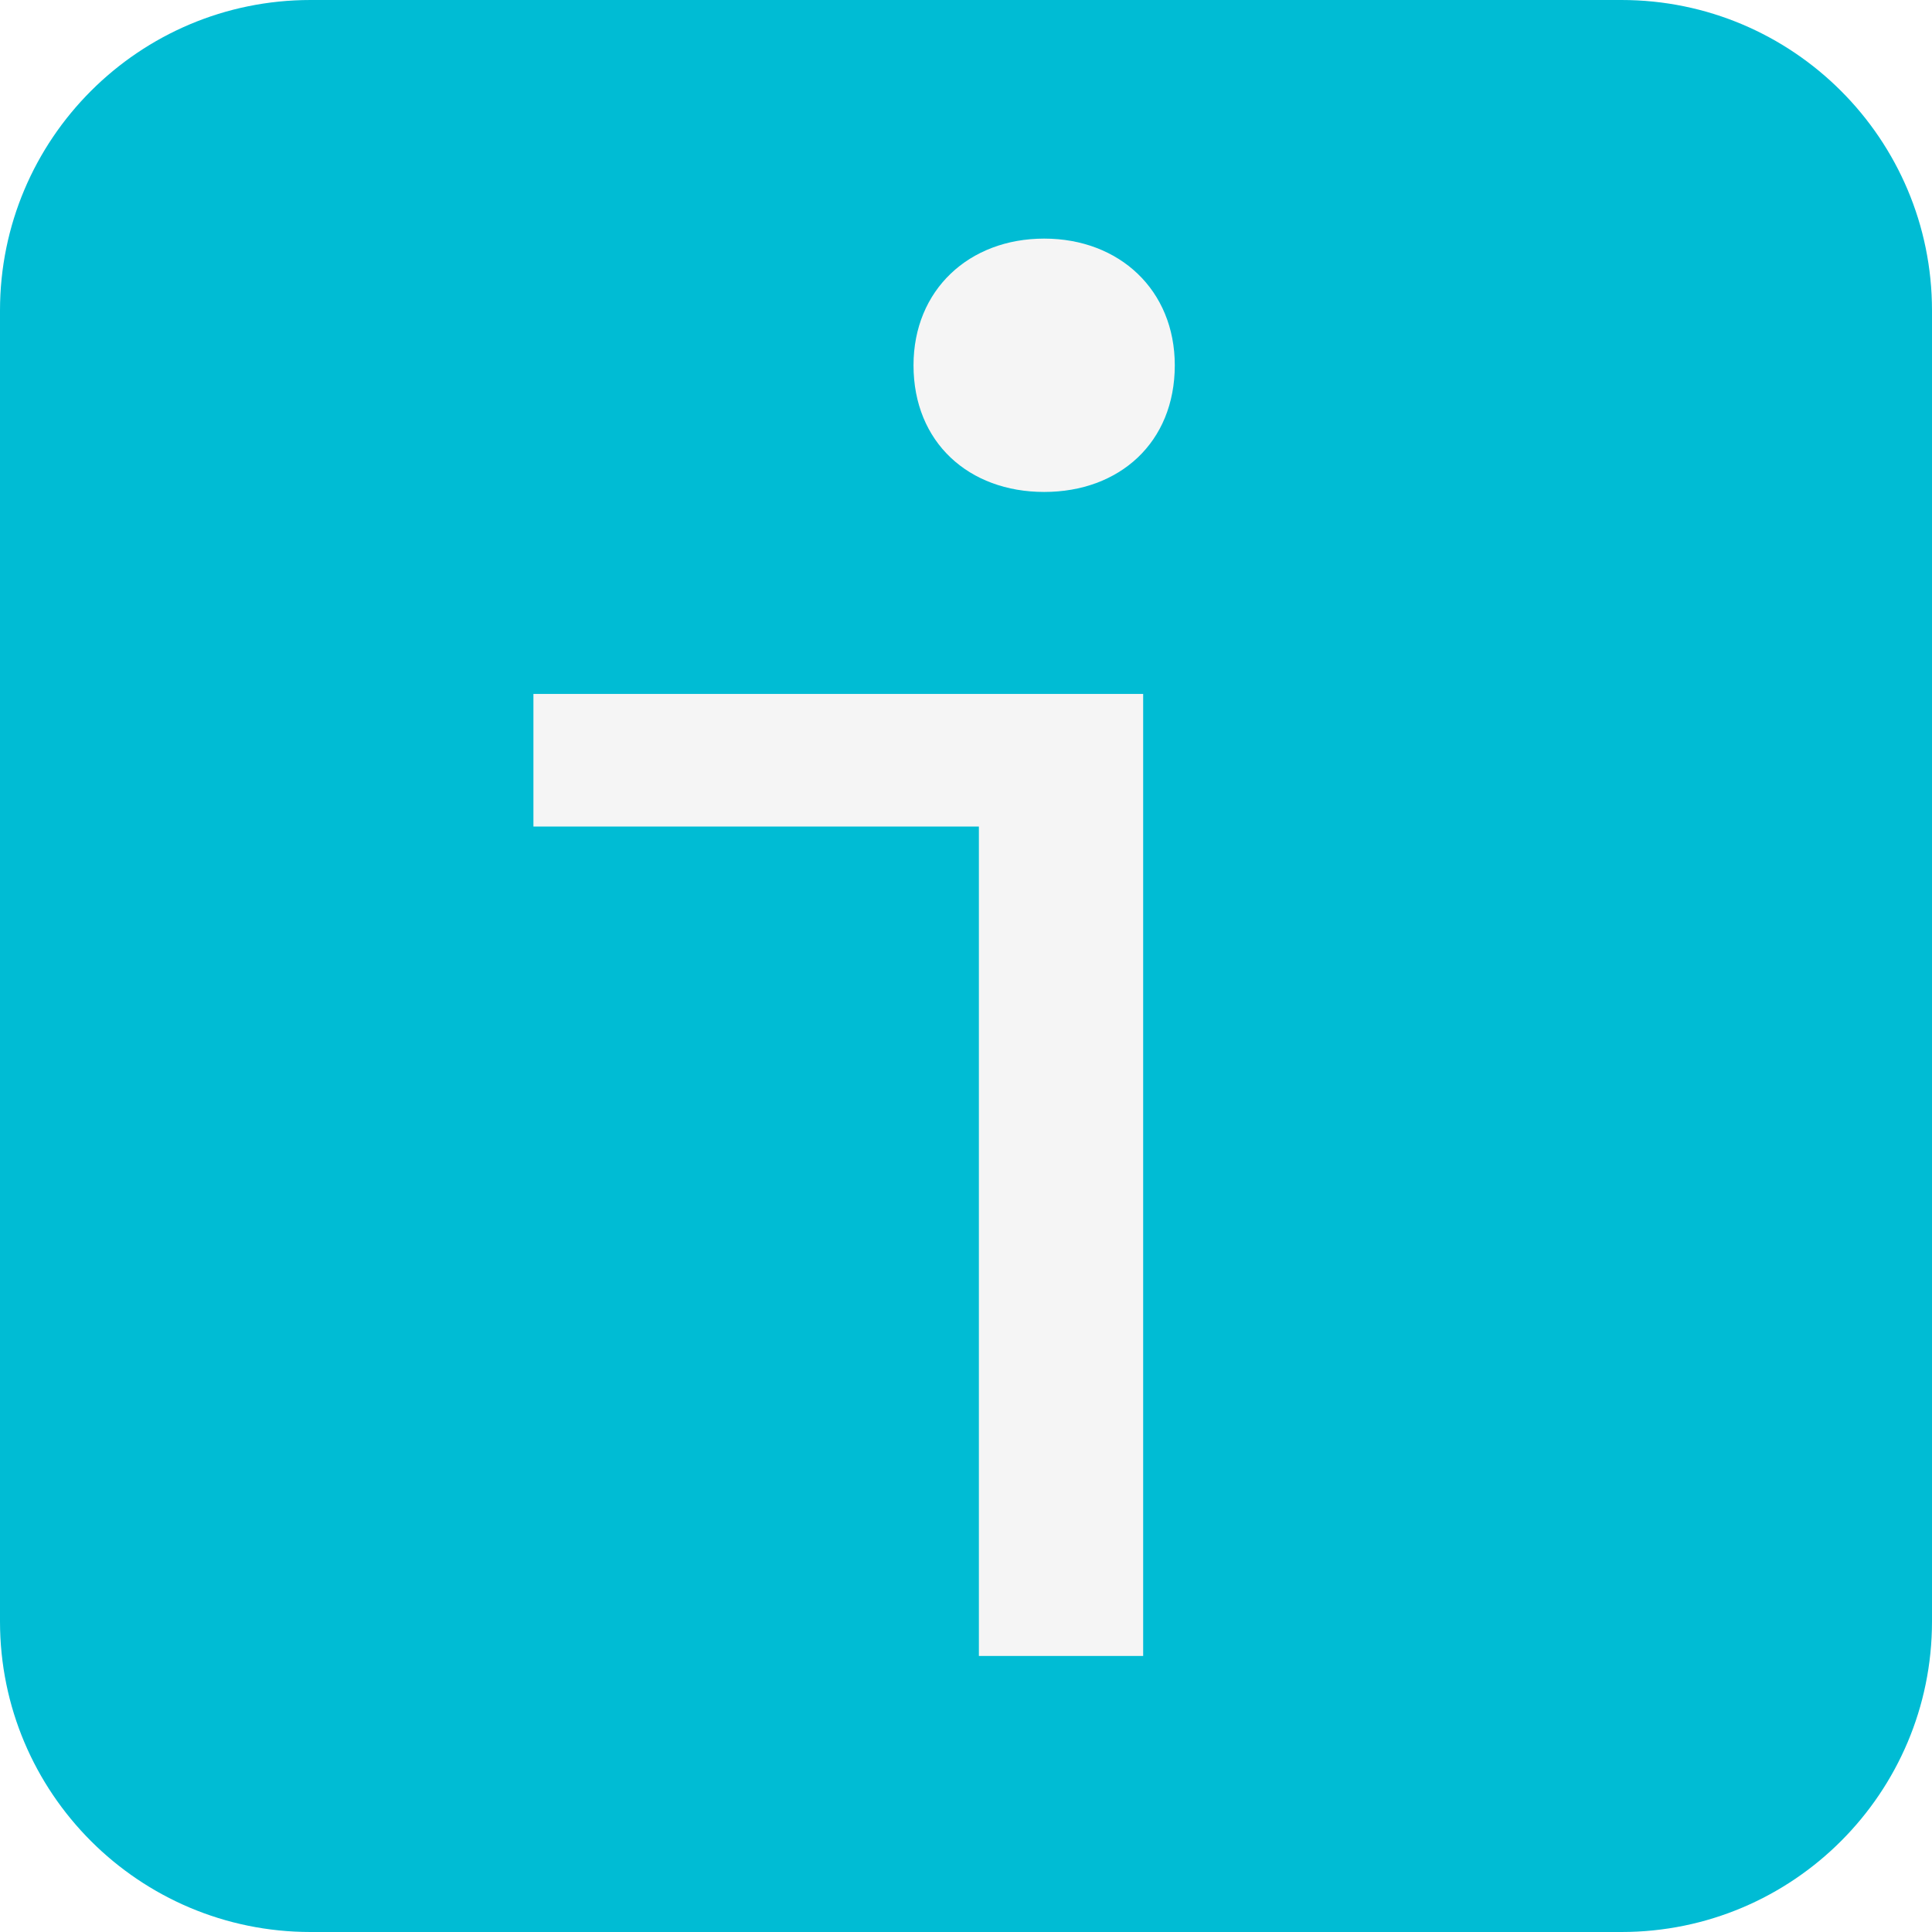
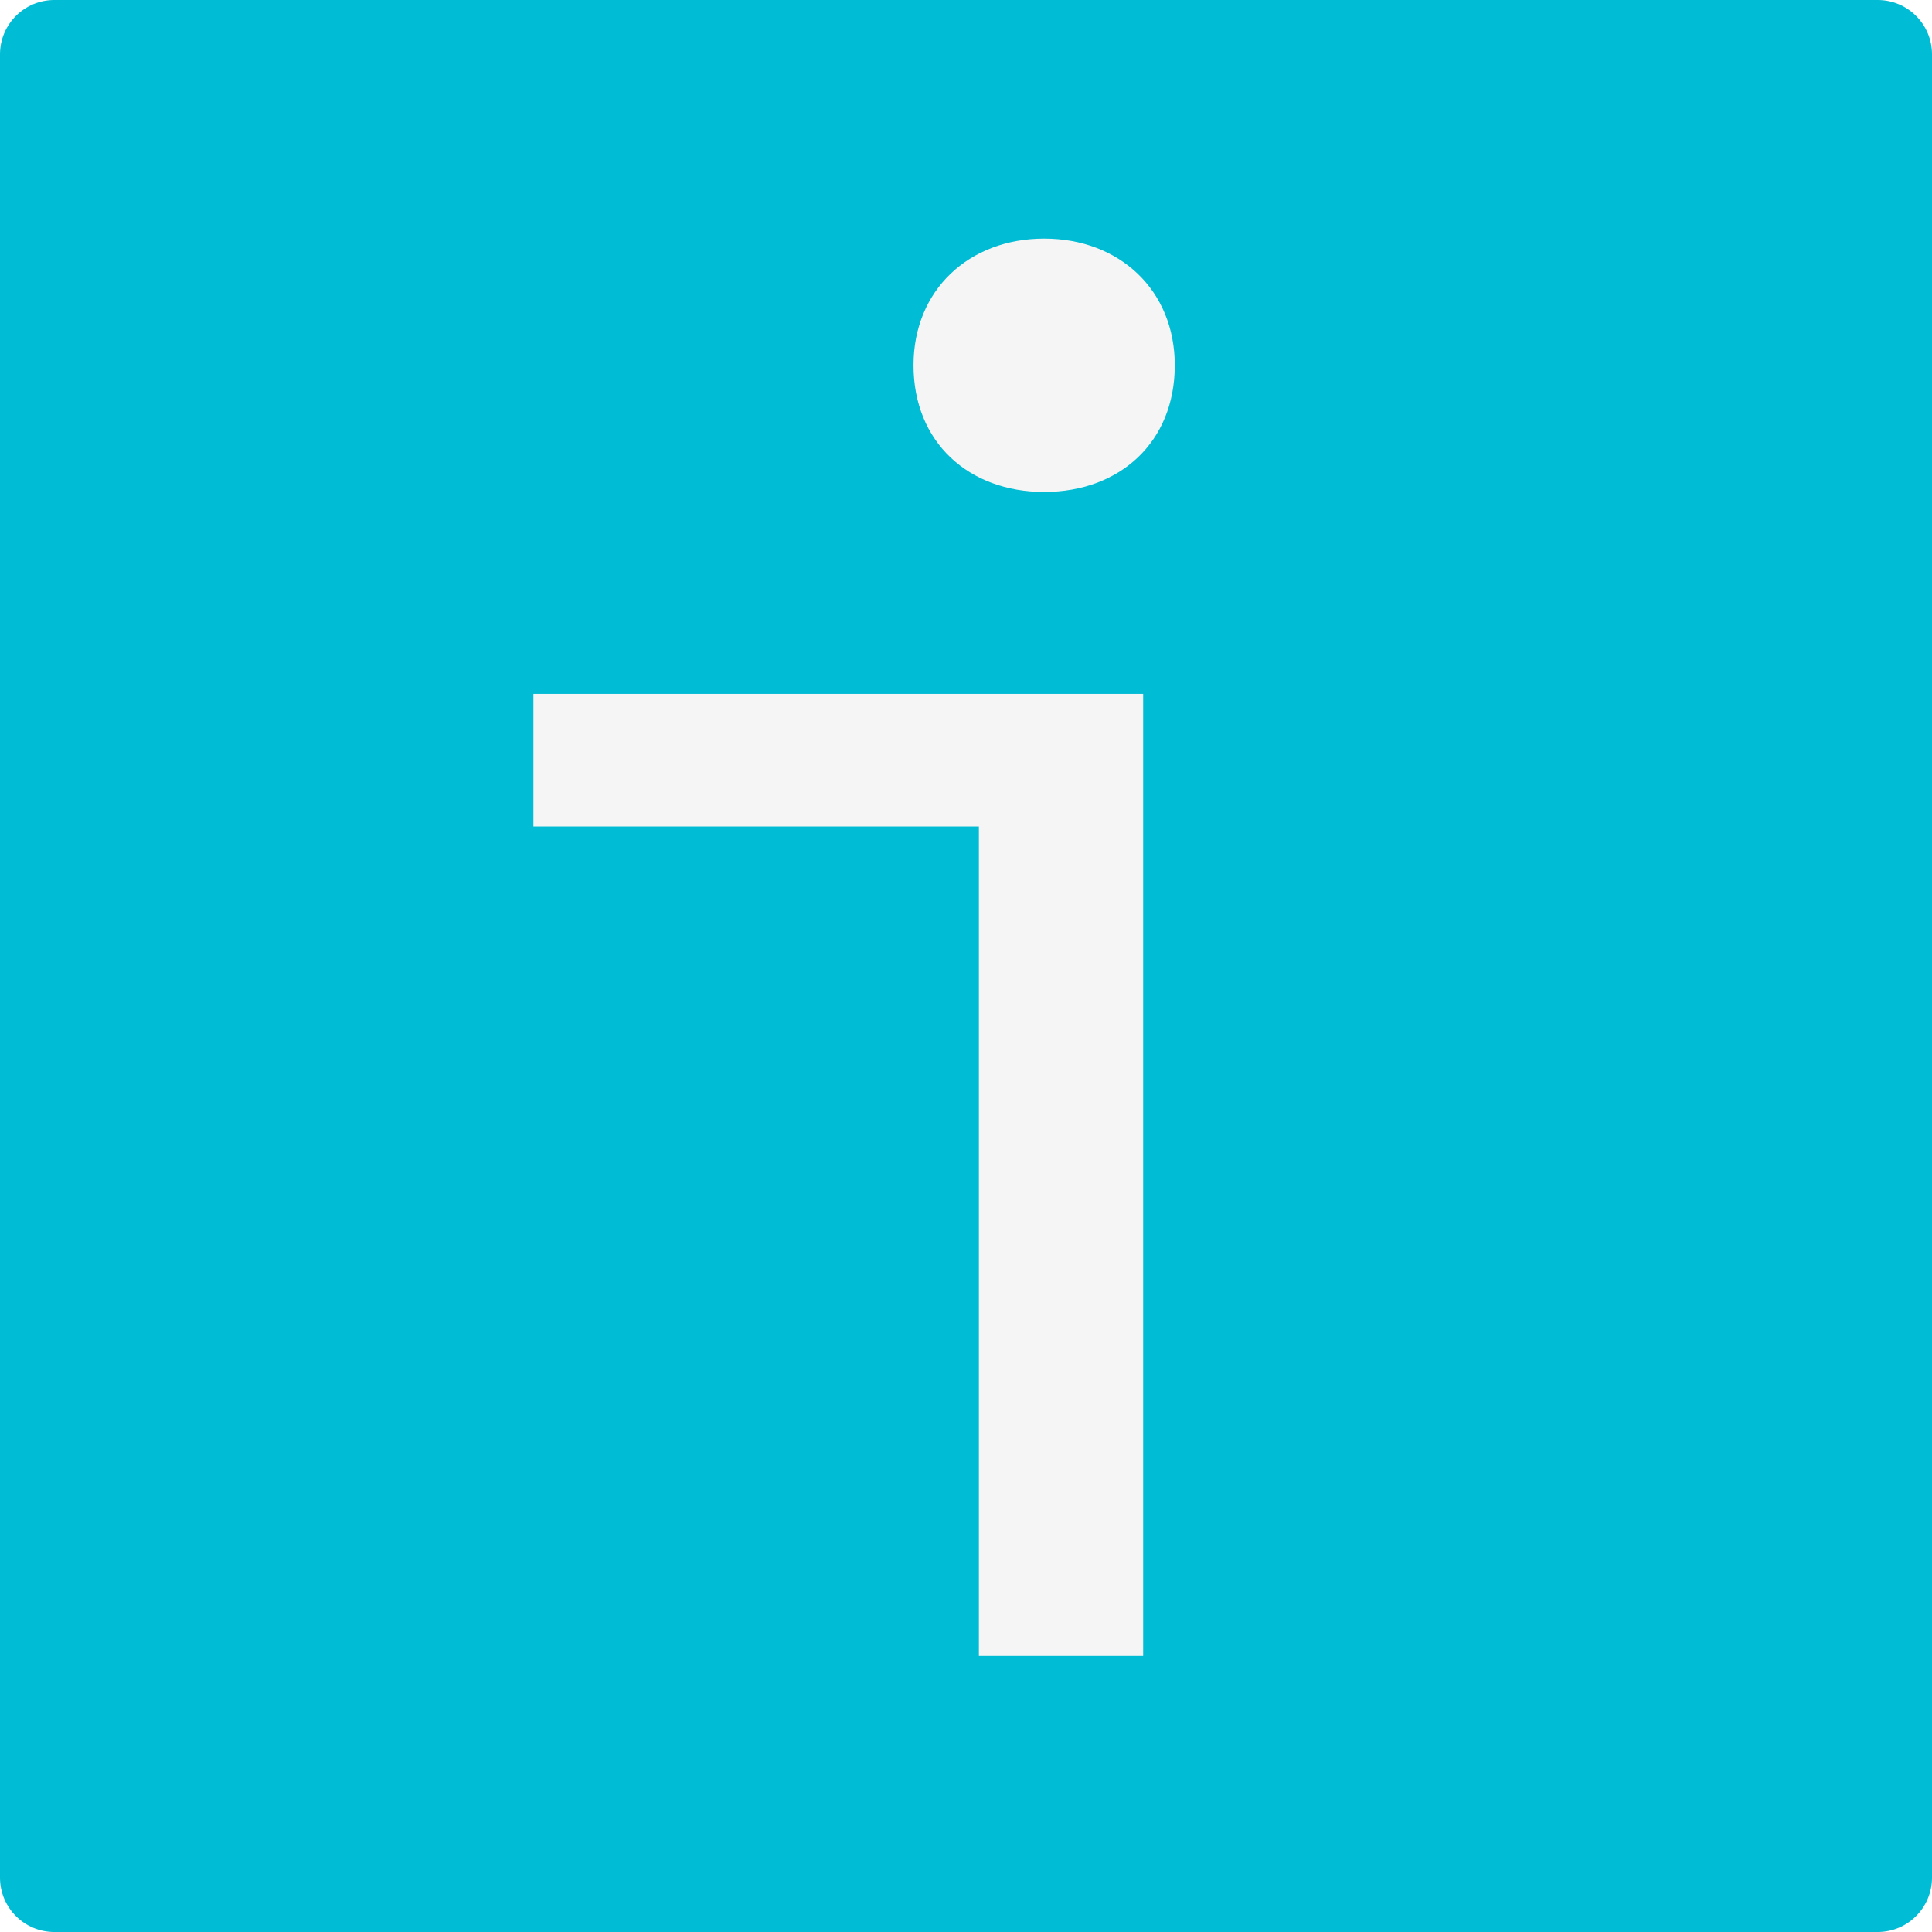
<svg xmlns="http://www.w3.org/2000/svg" id="Layer_1" data-name="Layer 1" viewBox="0 0 300 300">
  <defs>
    <style>.cls-1{fill:#00BCD4;}.cls-2{fill:#f5f5f5;}</style>
  </defs>
-   <rect class="cls-1" width="300" height="300" rx="48.22" ry="48.22" />
+   <rect class="cls-1" width="300" height="300" rx="8.43" ry="8.43" />
  <path class="cls-2" d="M152,128.34H82.83V107.75h94.68V257.14H152ZM141.85,56.72c0-11.68,8.61-19.67,20.29-19.67s20.28,8,20.28,19.67c0,12-8.6,19.67-20.28,19.67S141.85,68.71,141.85,56.72Z" />
</svg>
